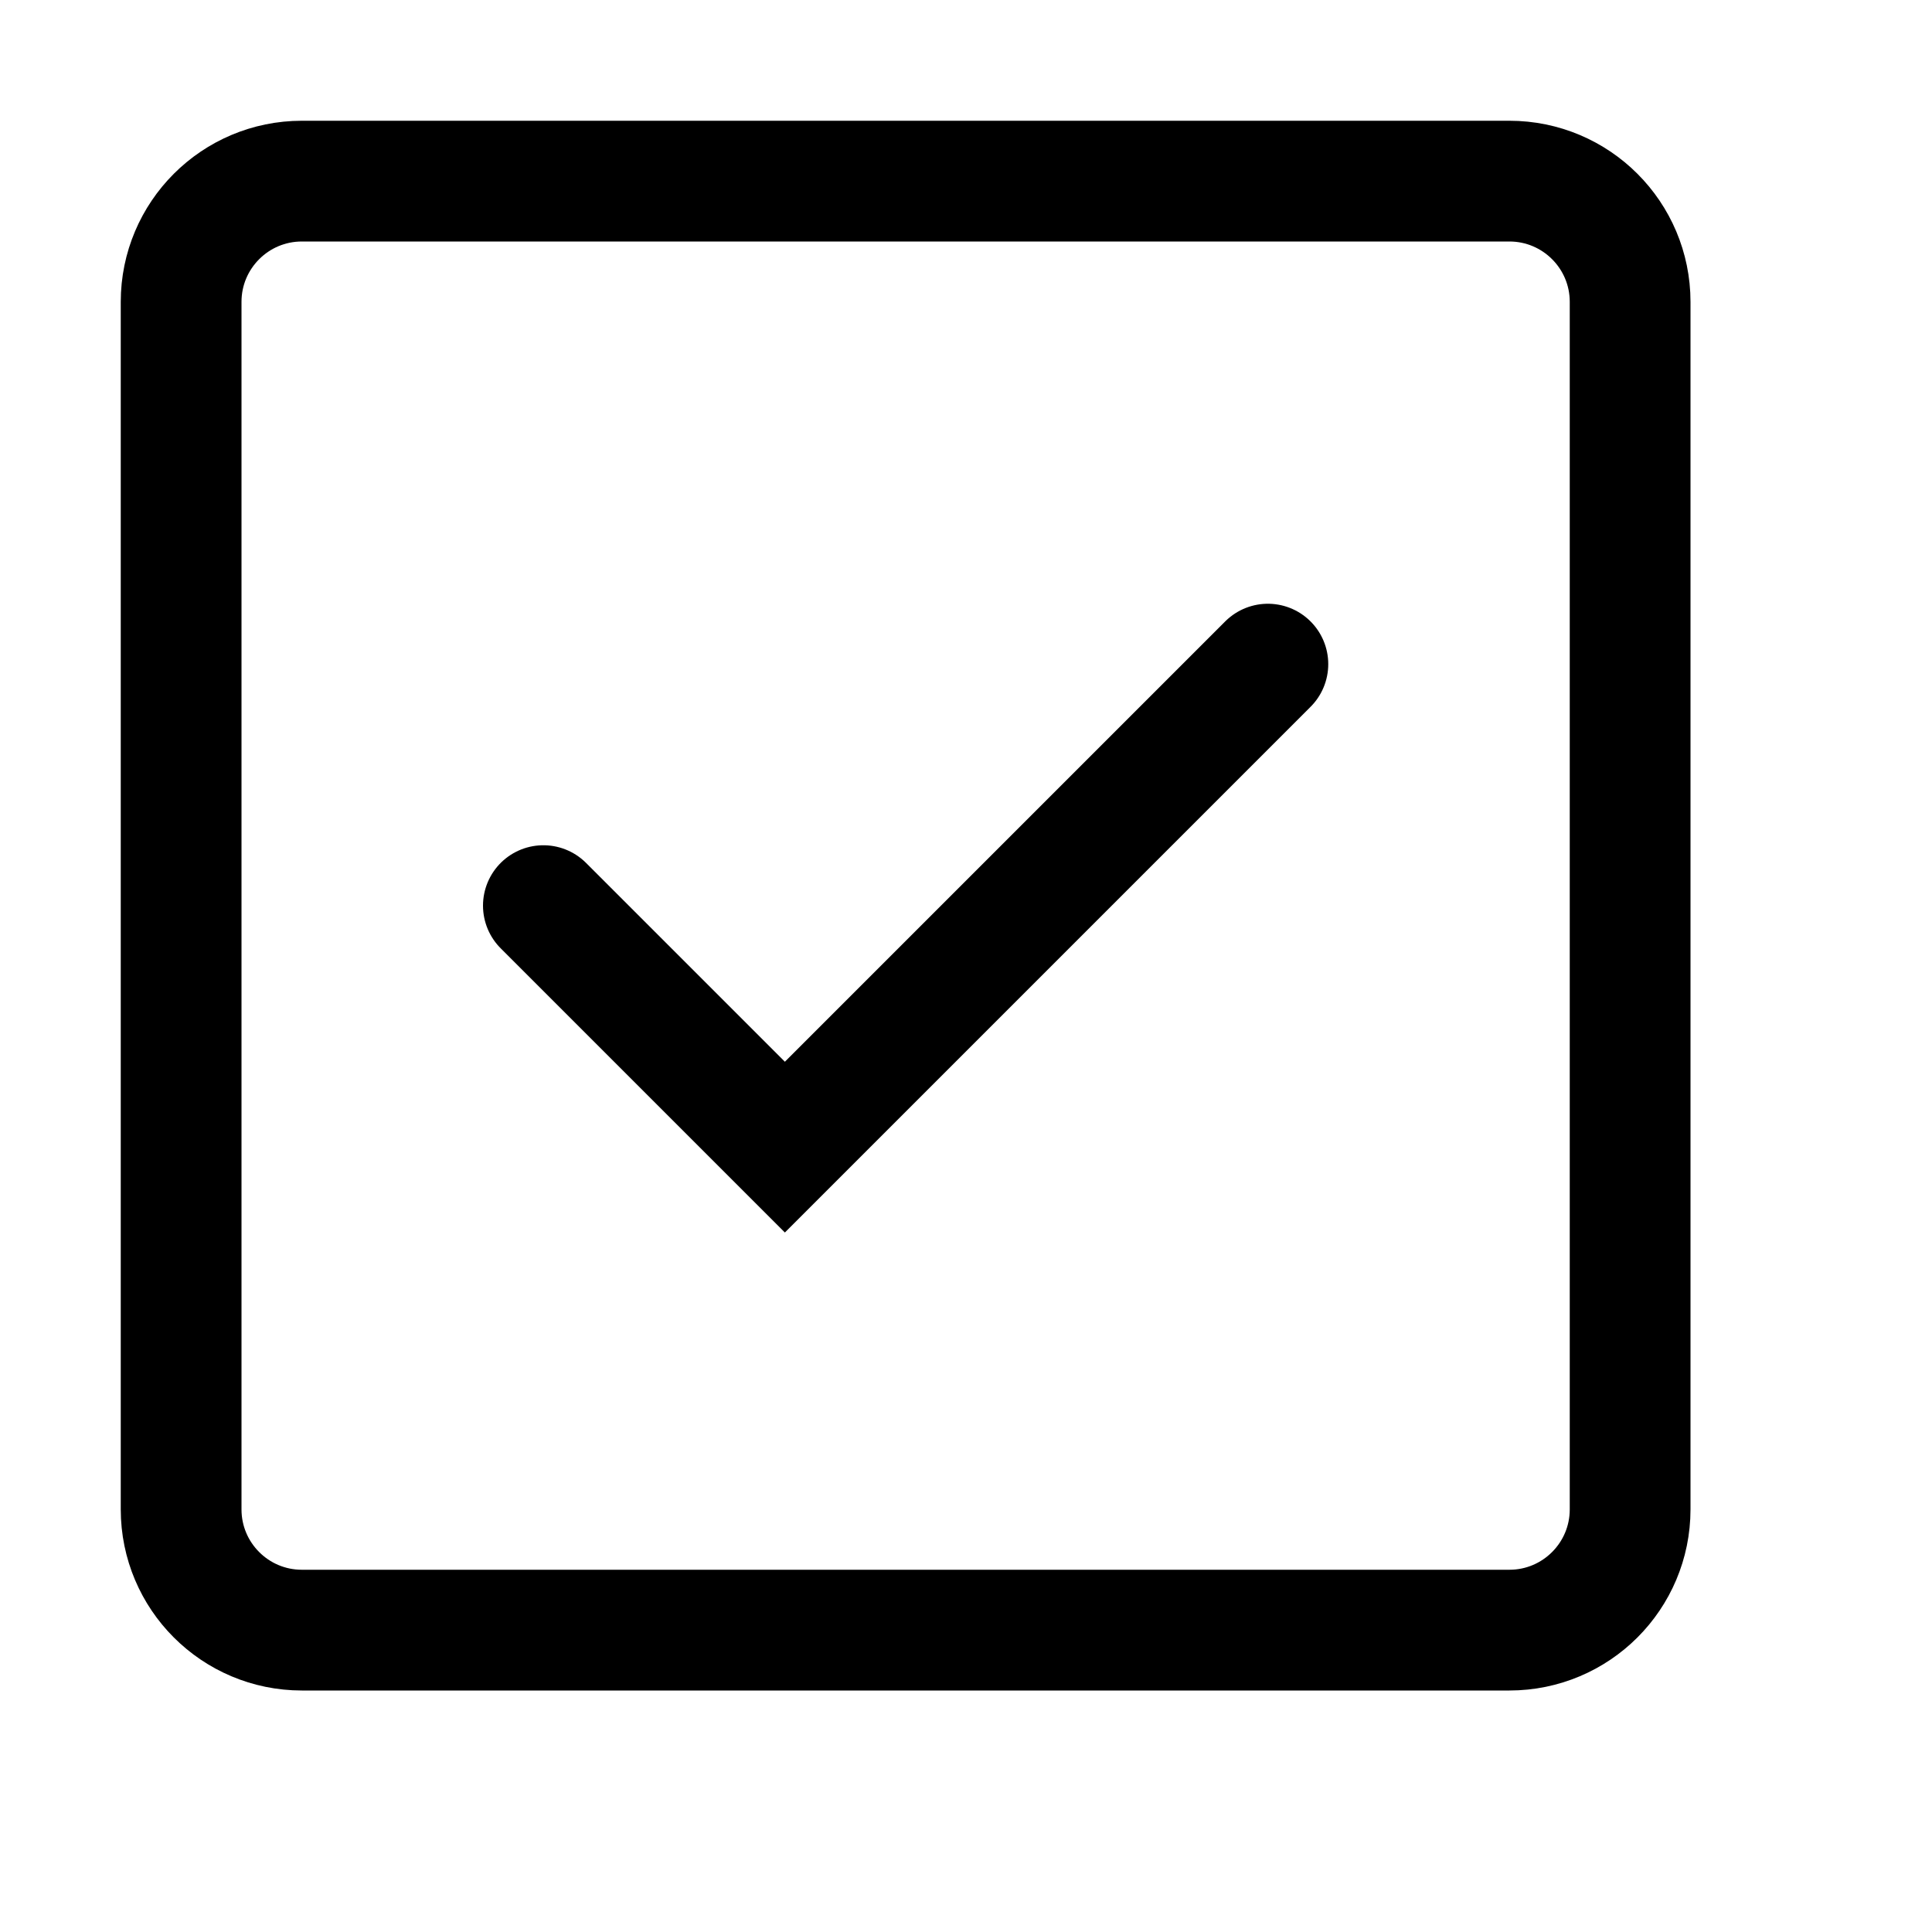
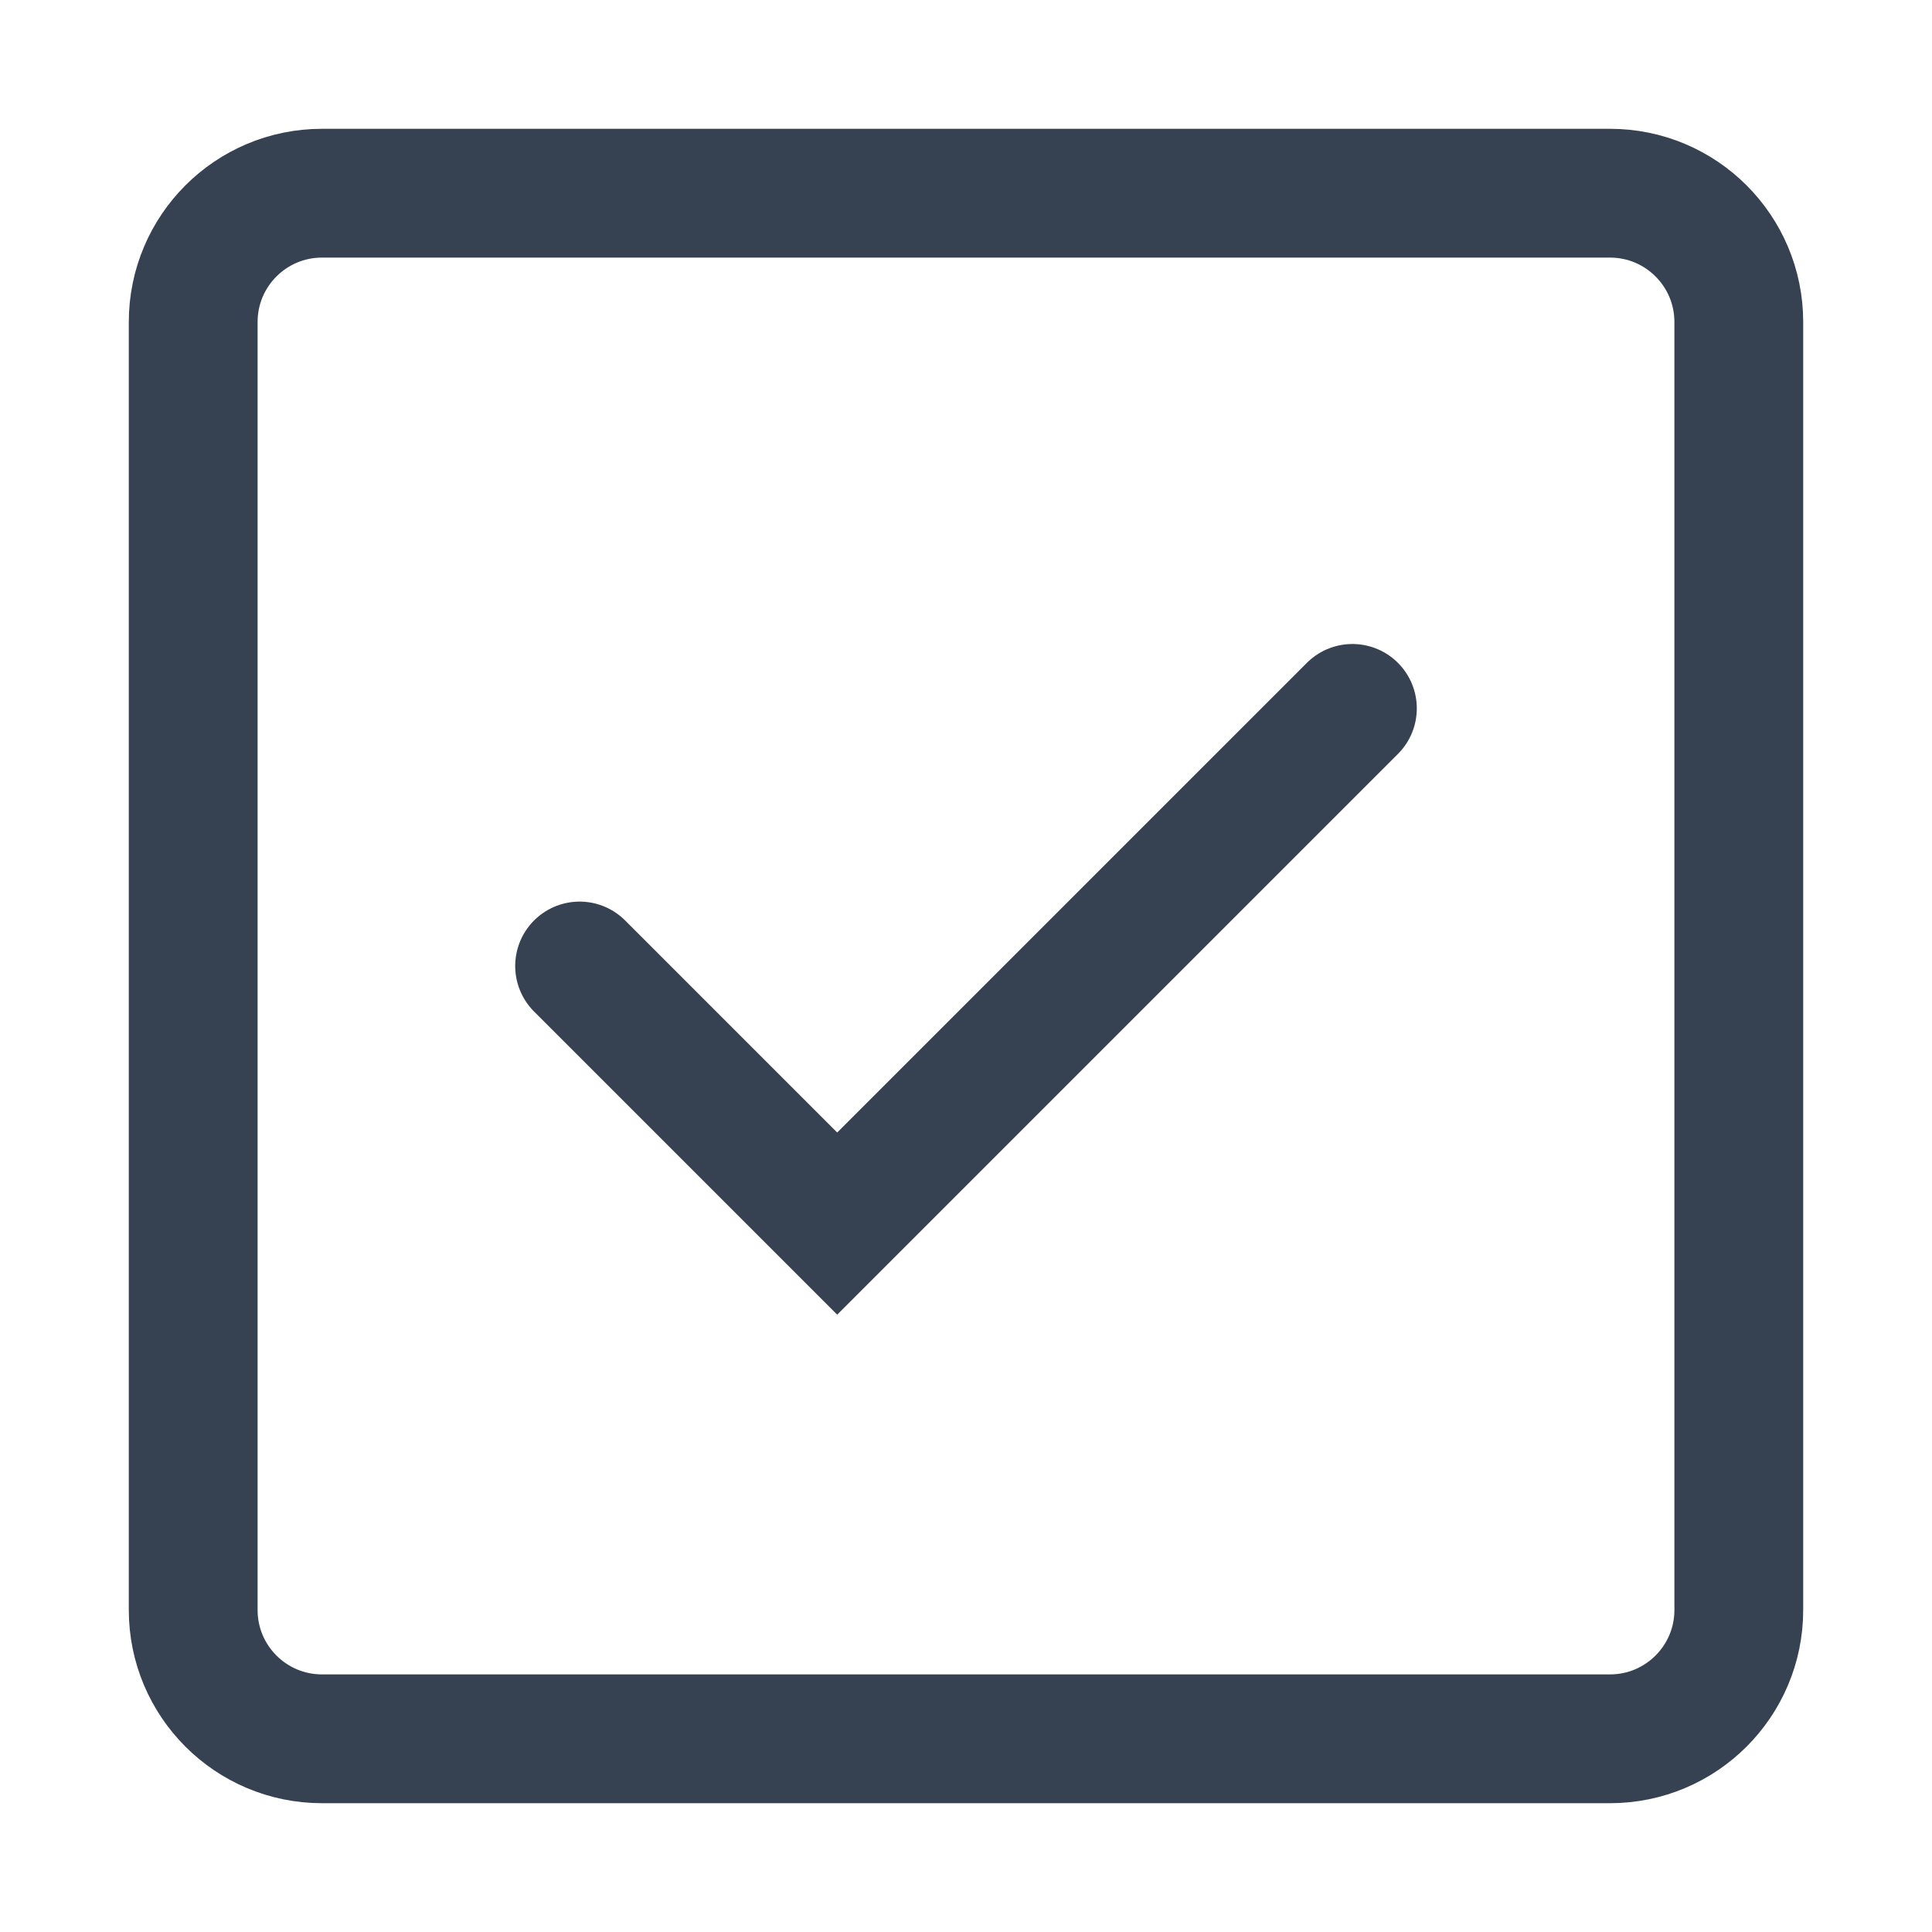
- <svg xmlns="http://www.w3.org/2000/svg" width="16" height="16" fill="none">
-   <path stroke="#000" stroke-linecap="round" stroke-linejoin="round" d="M12.5 1.5h-10a1 1 0 0 0-1 1v10a1 1 0 0 0 1 1h10a1 1 0 0 0 1-1v-10a1 1 0 0 0-1-1Z" />
-   <path stroke="#000" stroke-linecap="round" d="m4.5 7.5 2 2 4-4" />
+ <svg xmlns="http://www.w3.org/2000/svg" width="15" height="15" fill="none">
+   <path stroke="#364252" stroke-linecap="round" stroke-linejoin="round" d="M12.5 1.5h-10a1 1 0 0 0-1 1v10a1 1 0 0 0 1 1h10a1 1 0 0 0 1-1v-10a1 1 0 0 0-1-1Z" />
+   <path stroke="#364252" stroke-linecap="round" d="m4.5 7.5 2 2 4-4" />
</svg>
